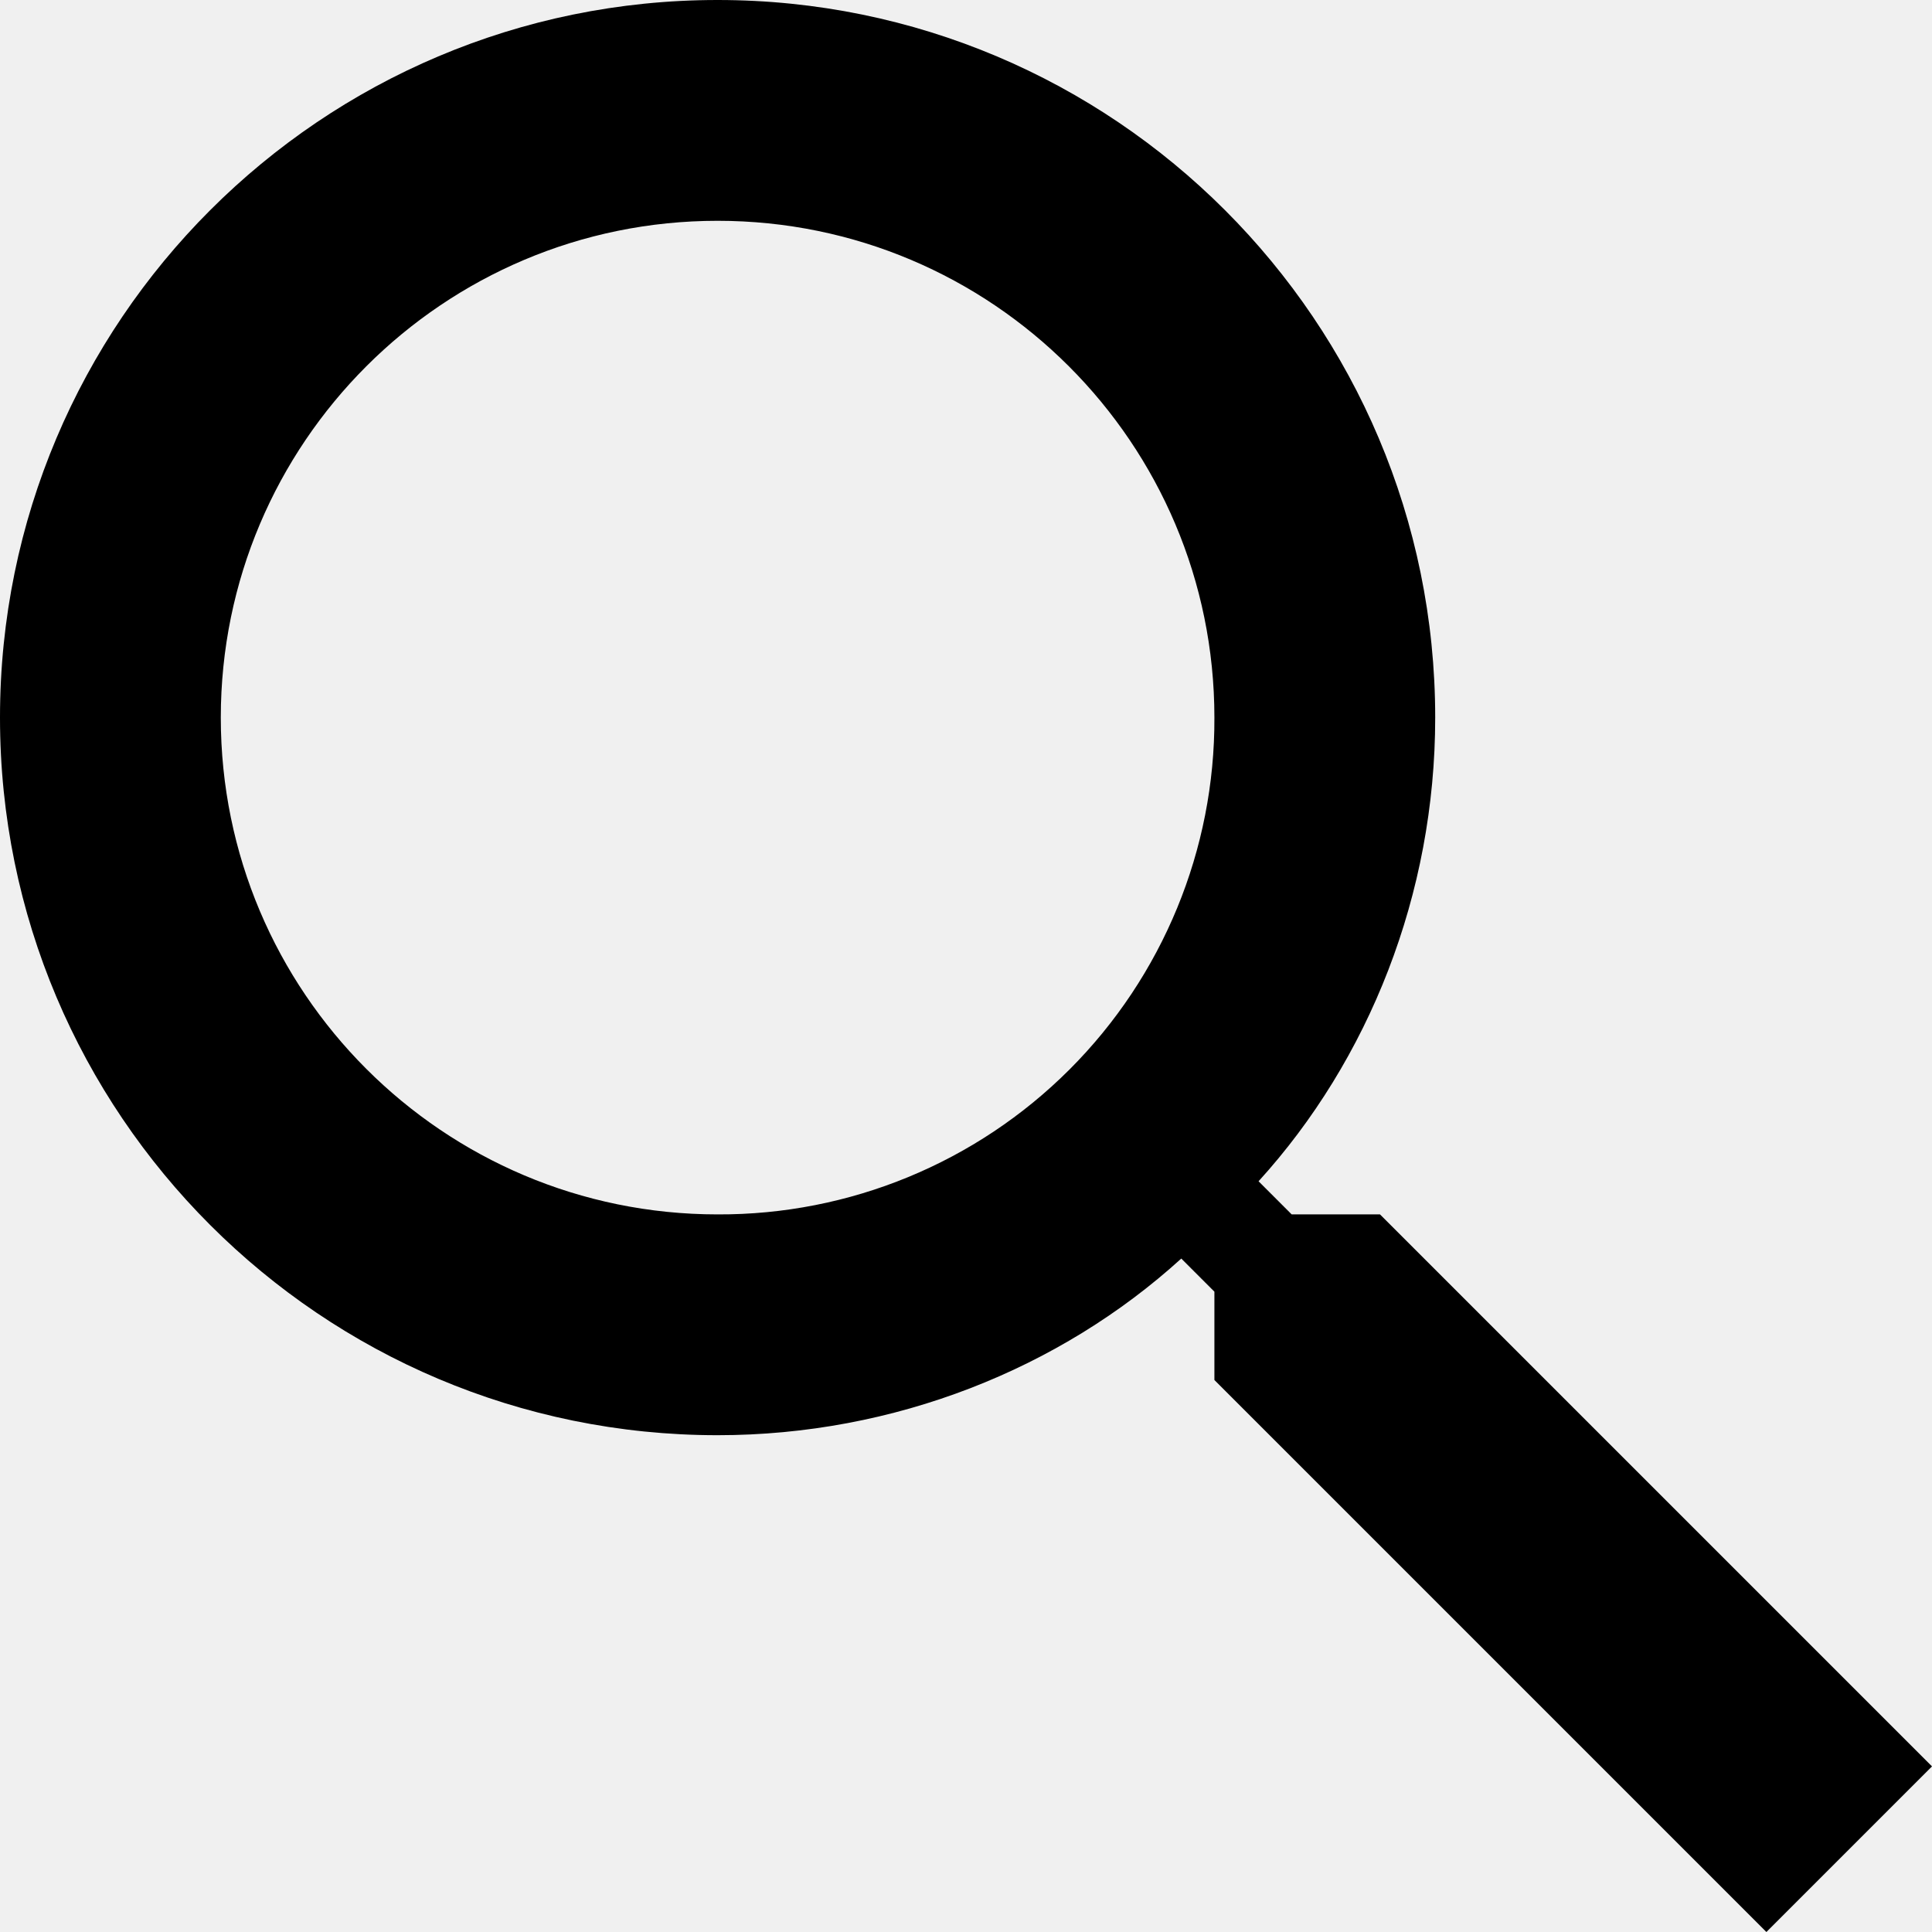
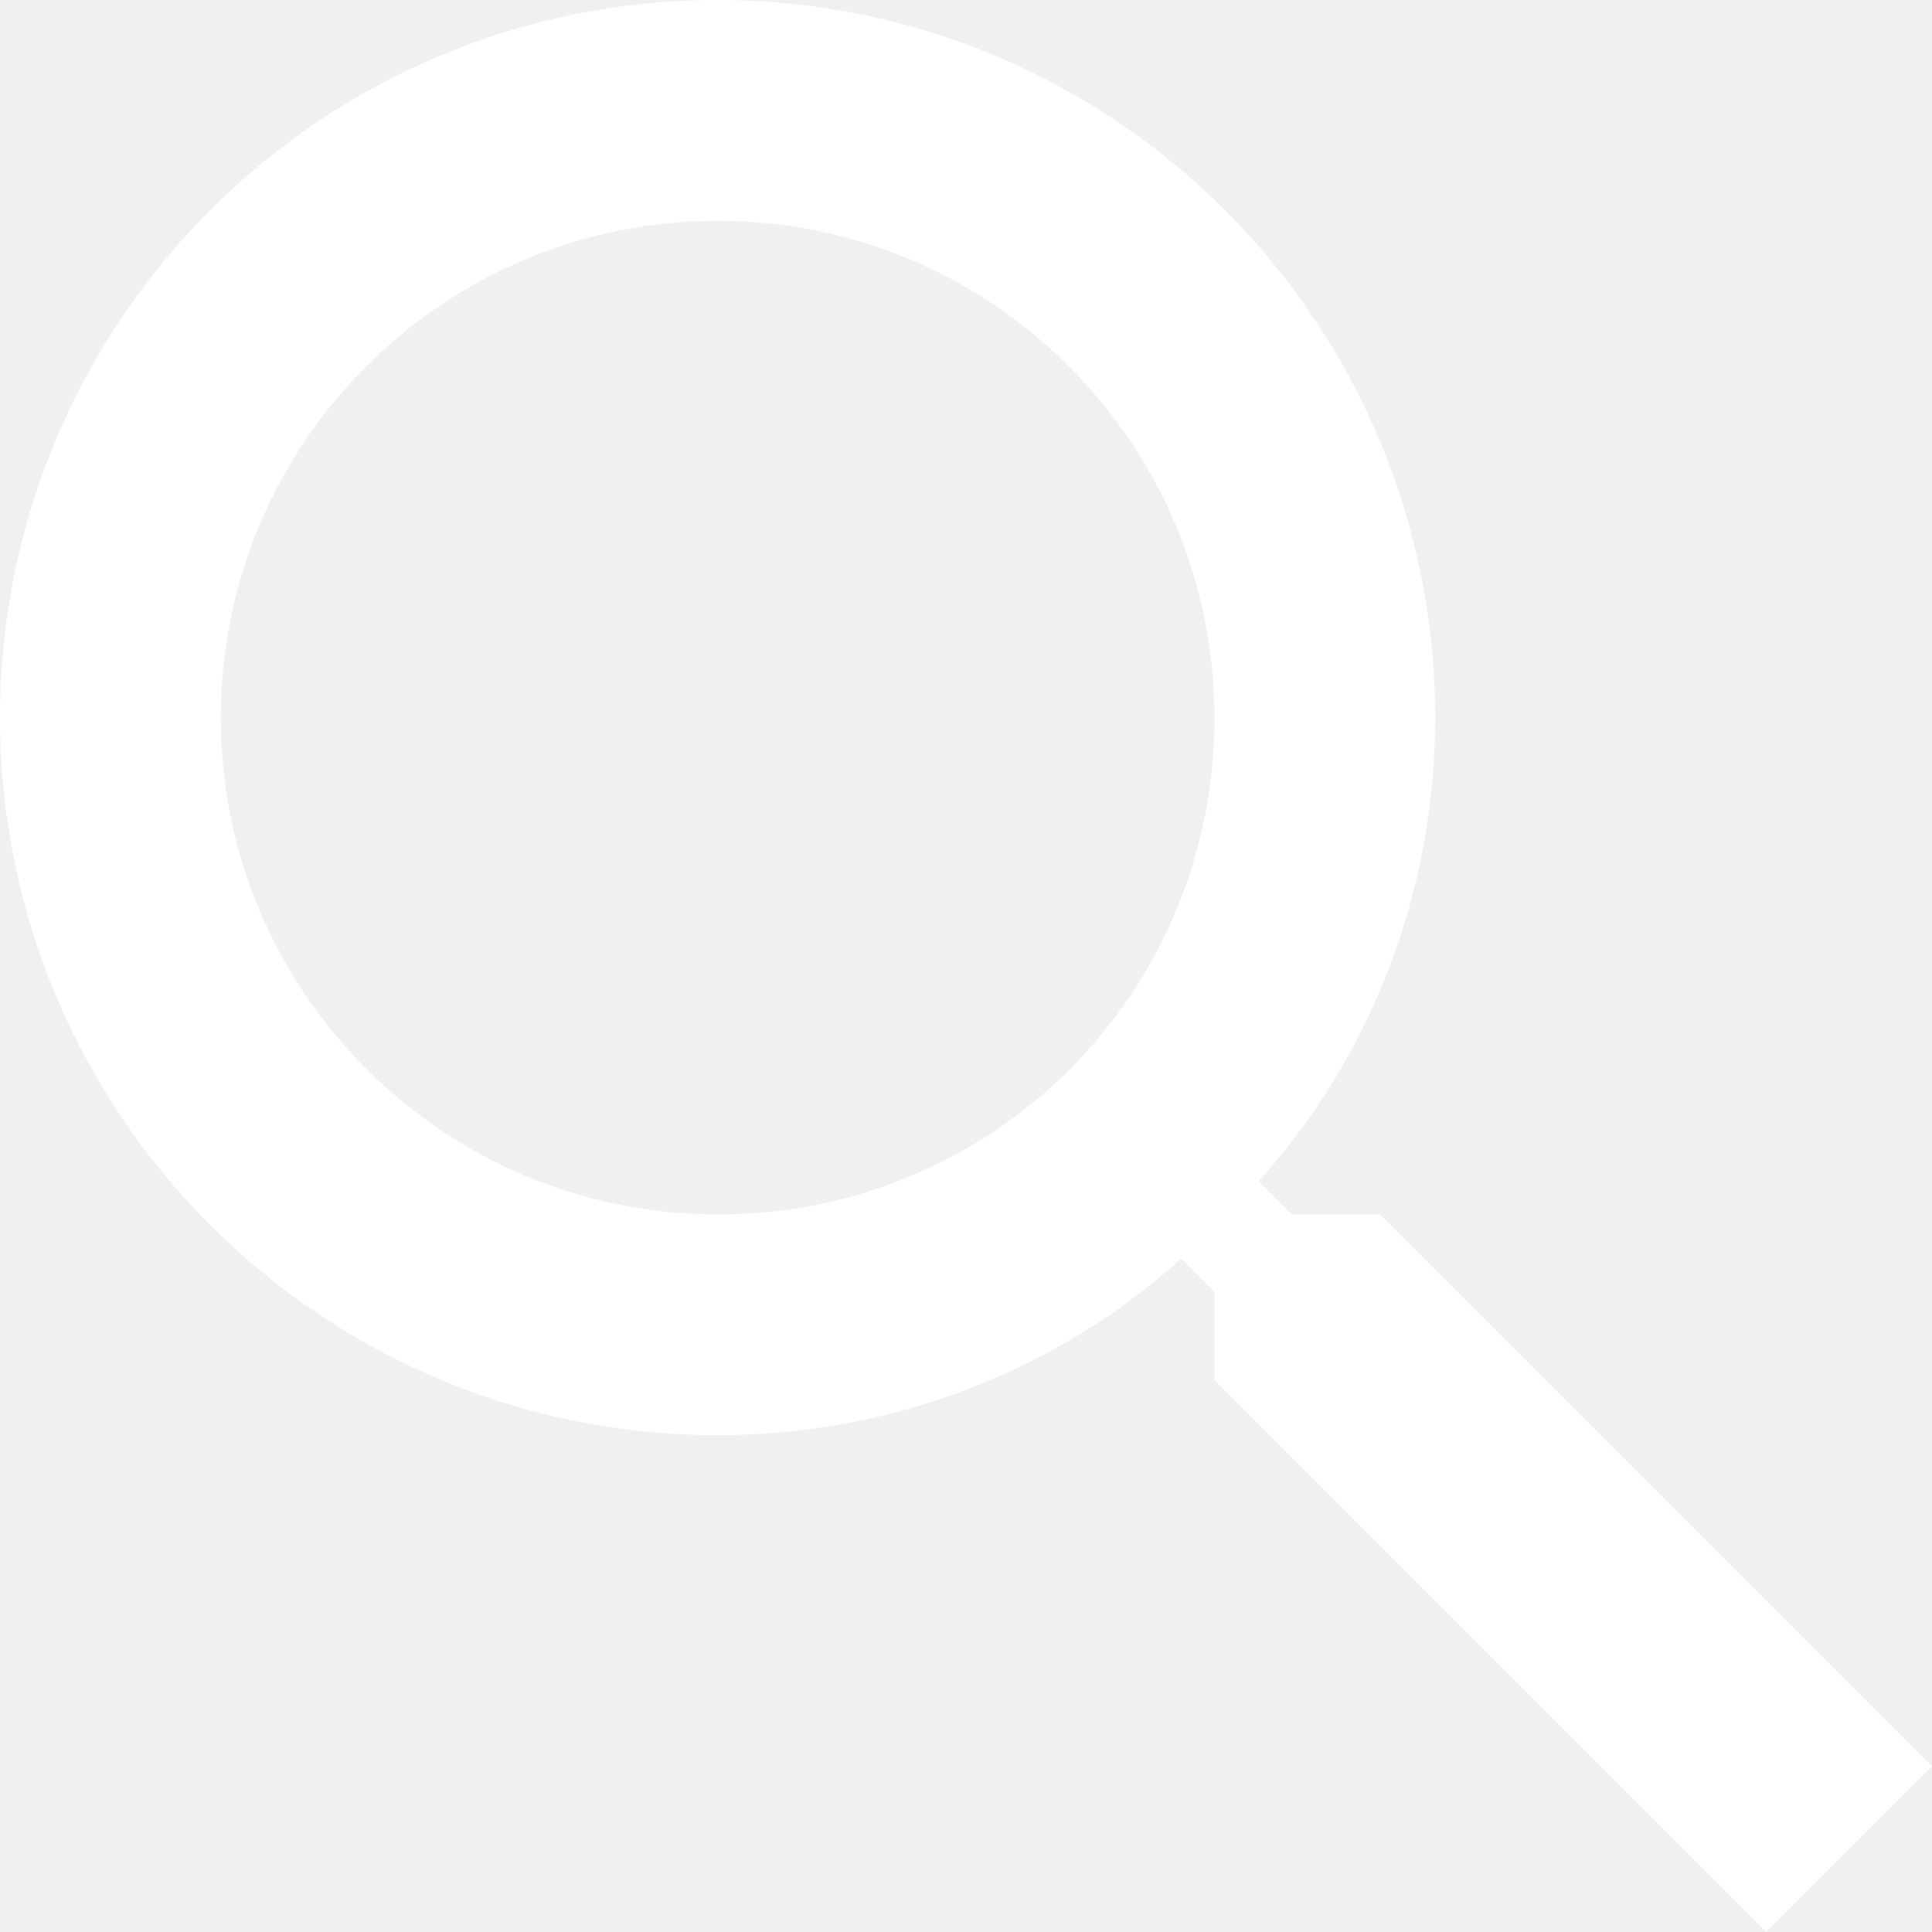
<svg xmlns="http://www.w3.org/2000/svg" version="1.1" viewBox="0 0 446.25 446.25">
-   <path d="M318.75,280.5h-20.4l-7.65-7.65c25.5-28.05,40.8-66.3,40.8-107.1A165.75,165.75,0,1,0,165.75,331.5c40.8,0,79.05-15.3,107.1-40.8l7.65,7.65v20.4L408,446.25,446.25,408Zm-153,0A114.75,114.75,0,1,1,280.5,165.75,114.27,114.27,0,0,1,165.75,280.5Z">
+   <path d="M318.75,280.5h-20.4l-7.65-7.65c25.5-28.05,40.8-66.3,40.8-107.1A165.75,165.75,0,1,0,165.75,331.5c40.8,0,79.05-15.3,107.1-40.8l7.65,7.65v20.4L408,446.25,446.25,408Zm-153,0A114.75,114.75,0,1,1,280.5,165.75,114.27,114.27,0,0,1,165.75,280.5Z" fill="#fff">
    </path>
</svg>
